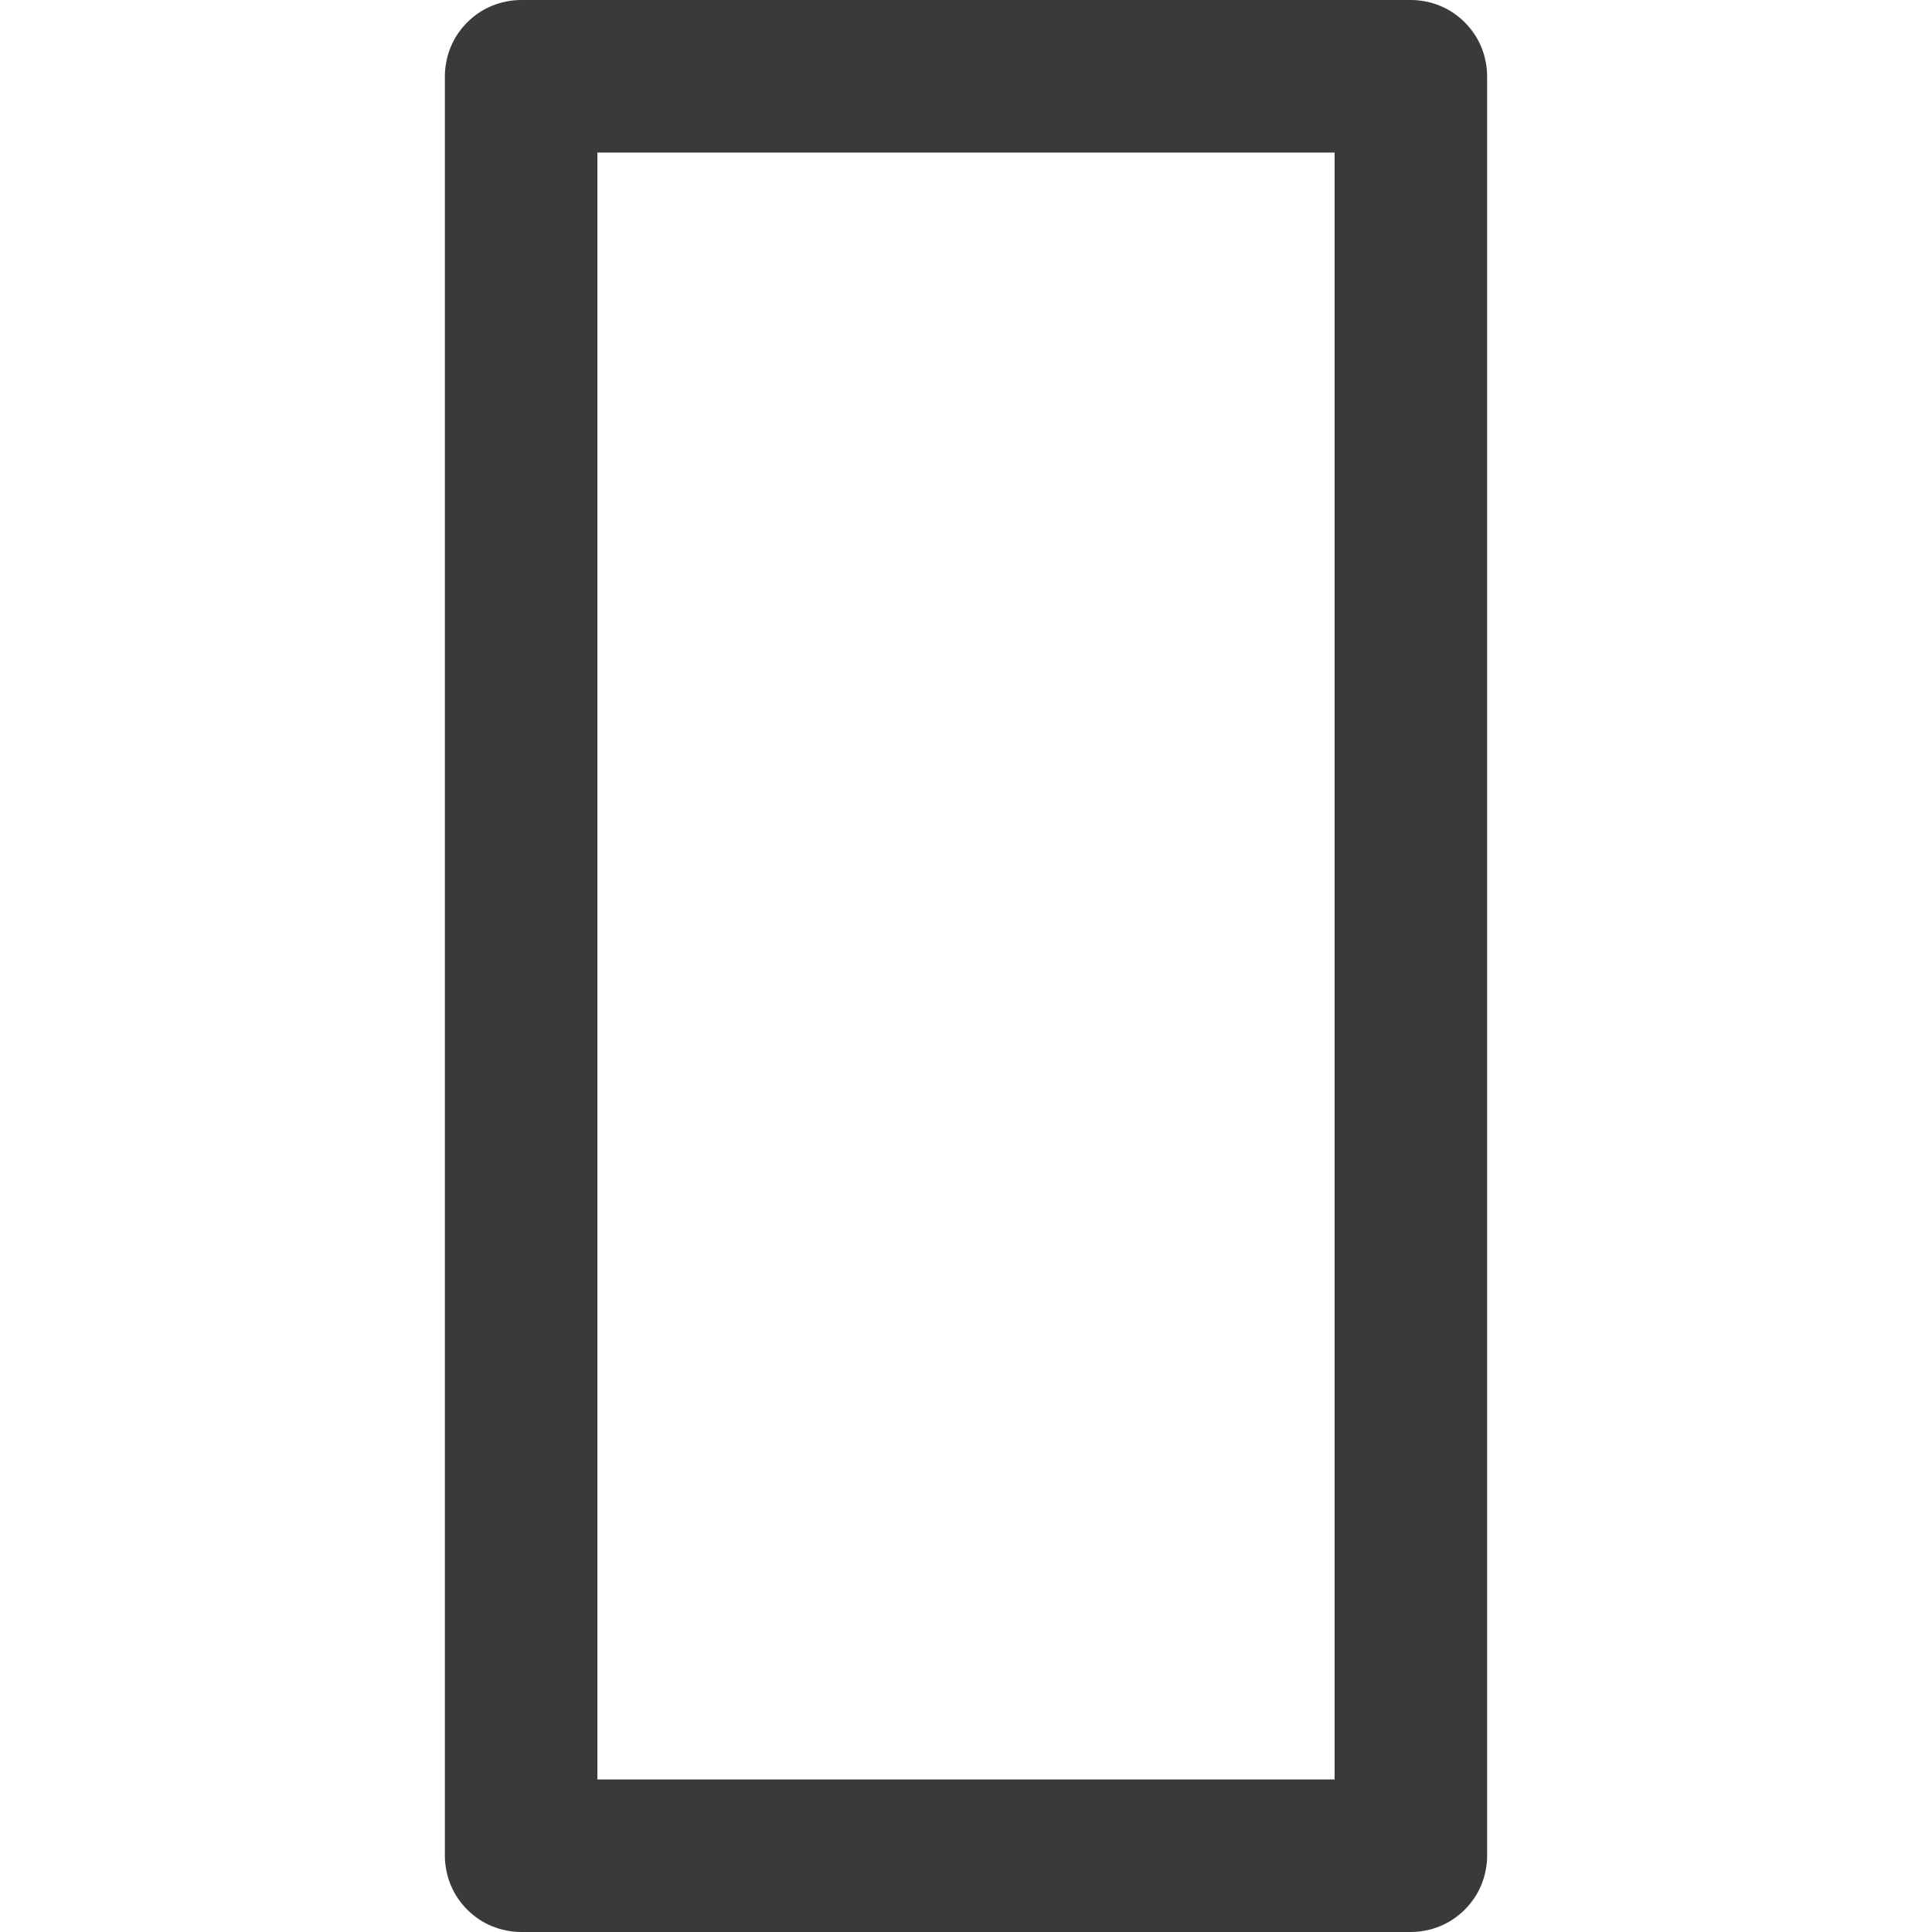
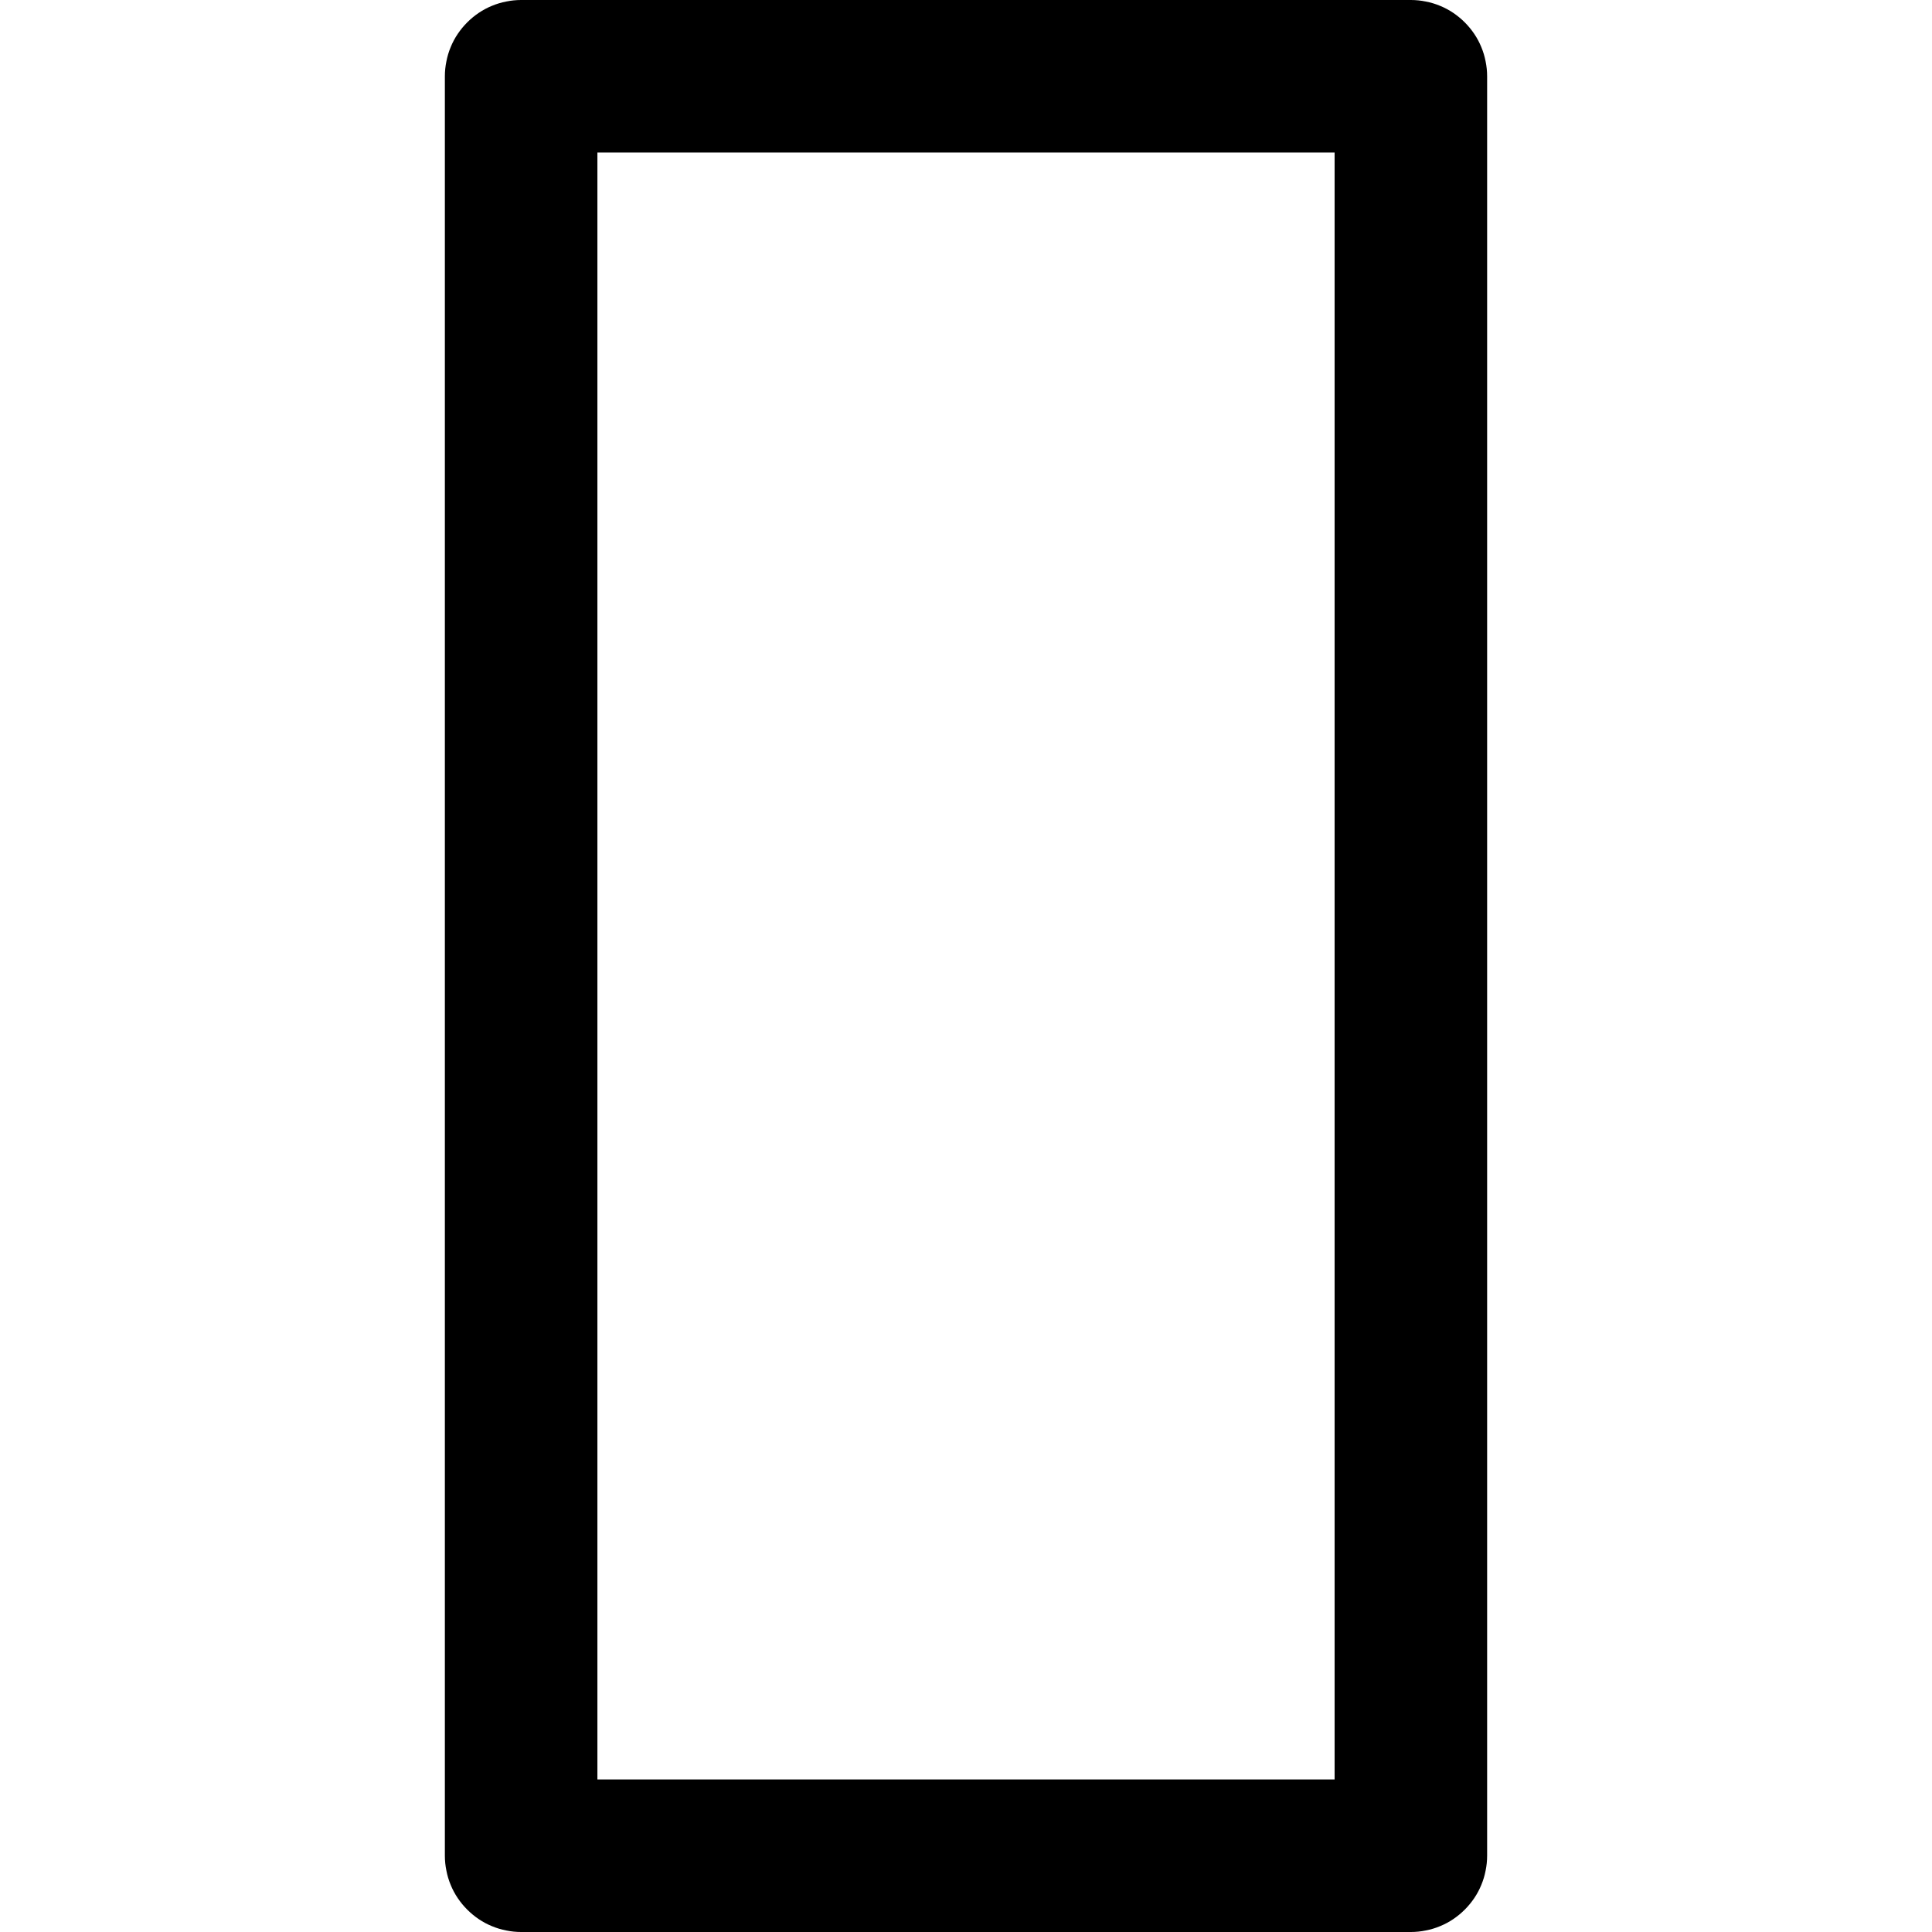
<svg xmlns="http://www.w3.org/2000/svg" viewBox="3.9 0.4 8.2 15.2" width="16" height="16">
-   <path d="M3.9,15L3.9,1Q3.9,0.941,3.912,0.883Q3.923,0.825,3.946,0.77Q3.968,0.716,4.001,0.667Q4.034,0.618,4.076,0.576Q4.118,0.534,4.167,0.501Q4.216,0.468,4.27,0.446Q4.325,0.423,4.383,0.412Q4.441,0.4,4.5,0.4L11.5,0.4Q11.559,0.4,11.617,0.412Q11.675,0.423,11.73,0.446Q11.784,0.468,11.833,0.501Q11.882,0.534,11.924,0.576Q11.966,0.618,11.999,0.667Q12.032,0.716,12.054,0.77Q12.077,0.825,12.088,0.883Q12.1,0.941,12.1,1L12.1,15Q12.1,15.059,12.088,15.117Q12.077,15.175,12.054,15.23Q12.032,15.284,11.999,15.333Q11.966,15.382,11.924,15.424Q11.882,15.466,11.833,15.499Q11.784,15.532,11.73,15.554Q11.675,15.577,11.617,15.588Q11.559,15.6,11.5,15.6L4.5,15.6Q4.441,15.6,4.383,15.588Q4.325,15.577,4.27,15.554Q4.216,15.532,4.167,15.499Q4.118,15.466,4.076,15.424Q4.034,15.382,4.001,15.333Q3.968,15.284,3.946,15.23Q3.923,15.175,3.912,15.117Q3.9,15.059,3.9,15ZM10.9,1.6L5.1,1.6L5.1,14.4L10.9,14.4L10.9,1.6Z" fill="#3A3A3A" />
+   <path d="M3.9,15L3.9,1Q3.9,0.941,3.912,0.883Q3.923,0.825,3.946,0.77Q3.968,0.716,4.001,0.667Q4.034,0.618,4.076,0.576Q4.118,0.534,4.167,0.501Q4.216,0.468,4.27,0.446Q4.325,0.423,4.383,0.412Q4.441,0.4,4.5,0.4L11.5,0.4Q11.559,0.4,11.617,0.412Q11.675,0.423,11.73,0.446Q11.784,0.468,11.833,0.501Q11.882,0.534,11.924,0.576Q11.966,0.618,11.999,0.667Q12.032,0.716,12.054,0.77Q12.077,0.825,12.088,0.883Q12.1,0.941,12.1,1L12.1,15Q12.1,15.059,12.088,15.117Q12.077,15.175,12.054,15.23Q12.032,15.284,11.999,15.333Q11.966,15.382,11.924,15.424Q11.882,15.466,11.833,15.499Q11.784,15.532,11.73,15.554Q11.675,15.577,11.617,15.588Q11.559,15.6,11.5,15.6L4.5,15.6Q4.441,15.6,4.383,15.588Q4.325,15.577,4.27,15.554Q4.216,15.532,4.167,15.499Q4.118,15.466,4.076,15.424Q4.034,15.382,4.001,15.333Q3.968,15.284,3.946,15.23Q3.923,15.175,3.912,15.117Q3.9,15.059,3.9,15ZM10.9,1.6L5.1,1.6L5.1,14.4L10.9,14.4L10.9,1.6Z" fill="currentColor" />
</svg>
